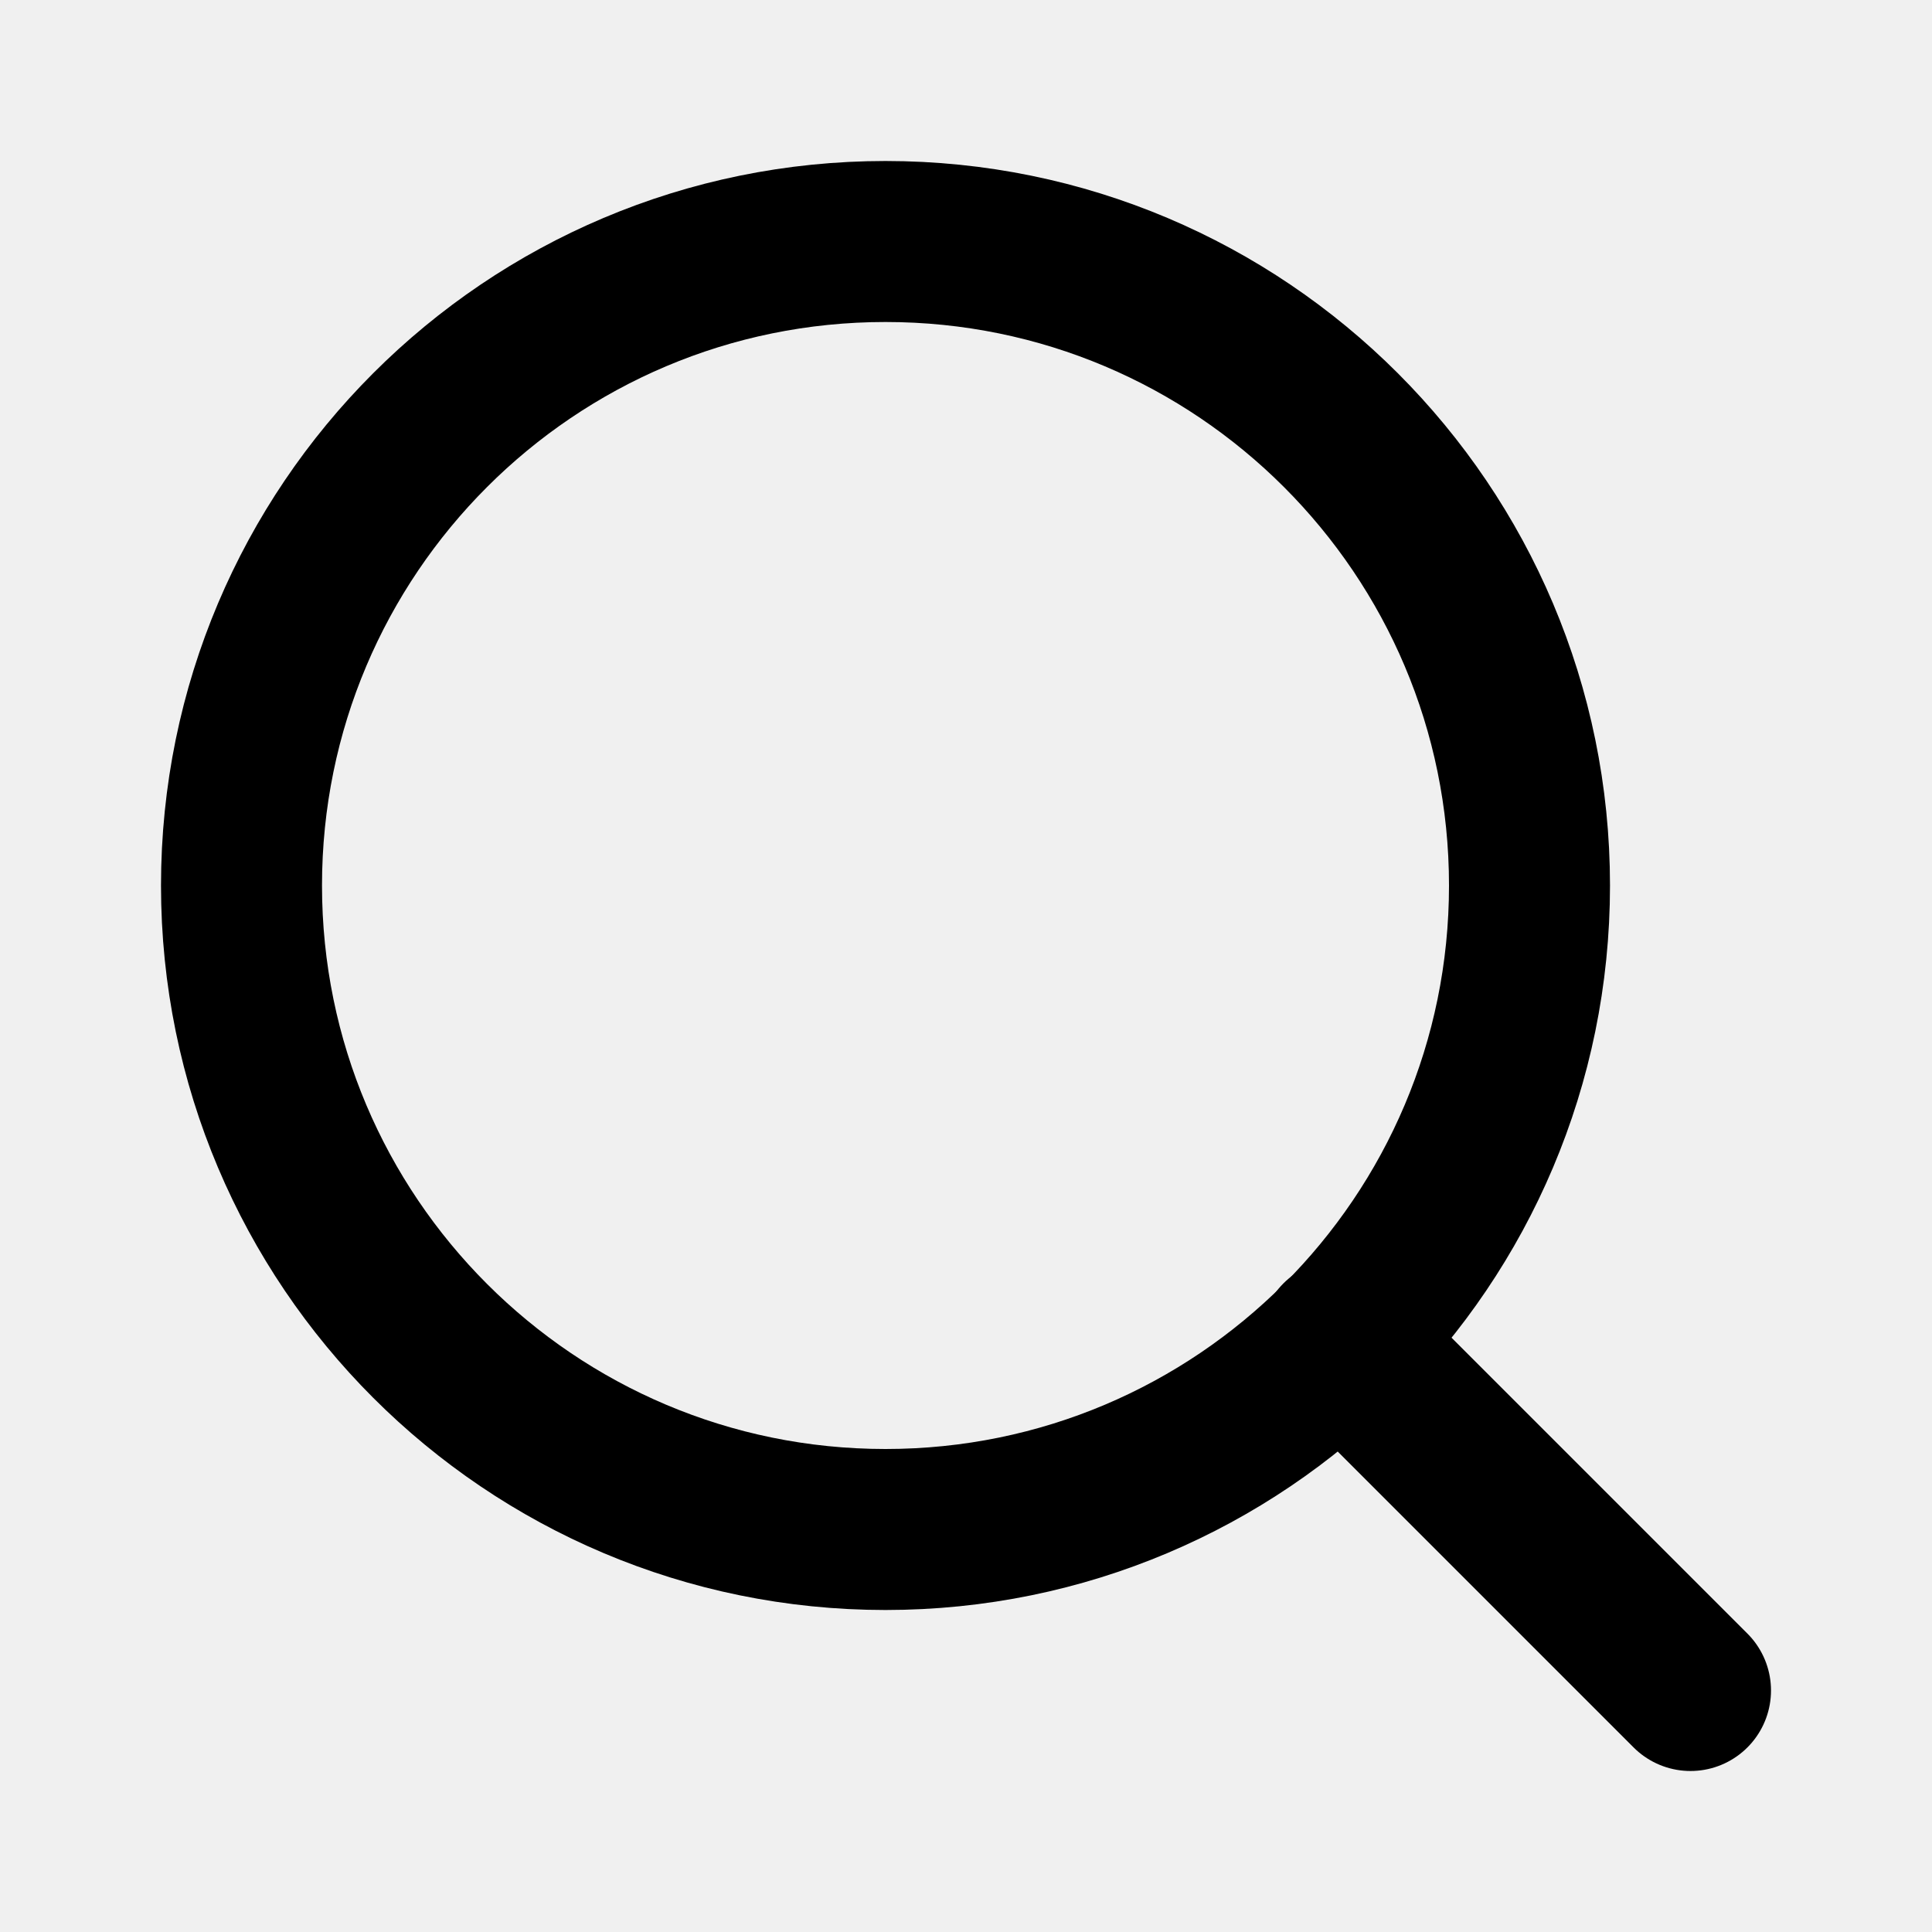
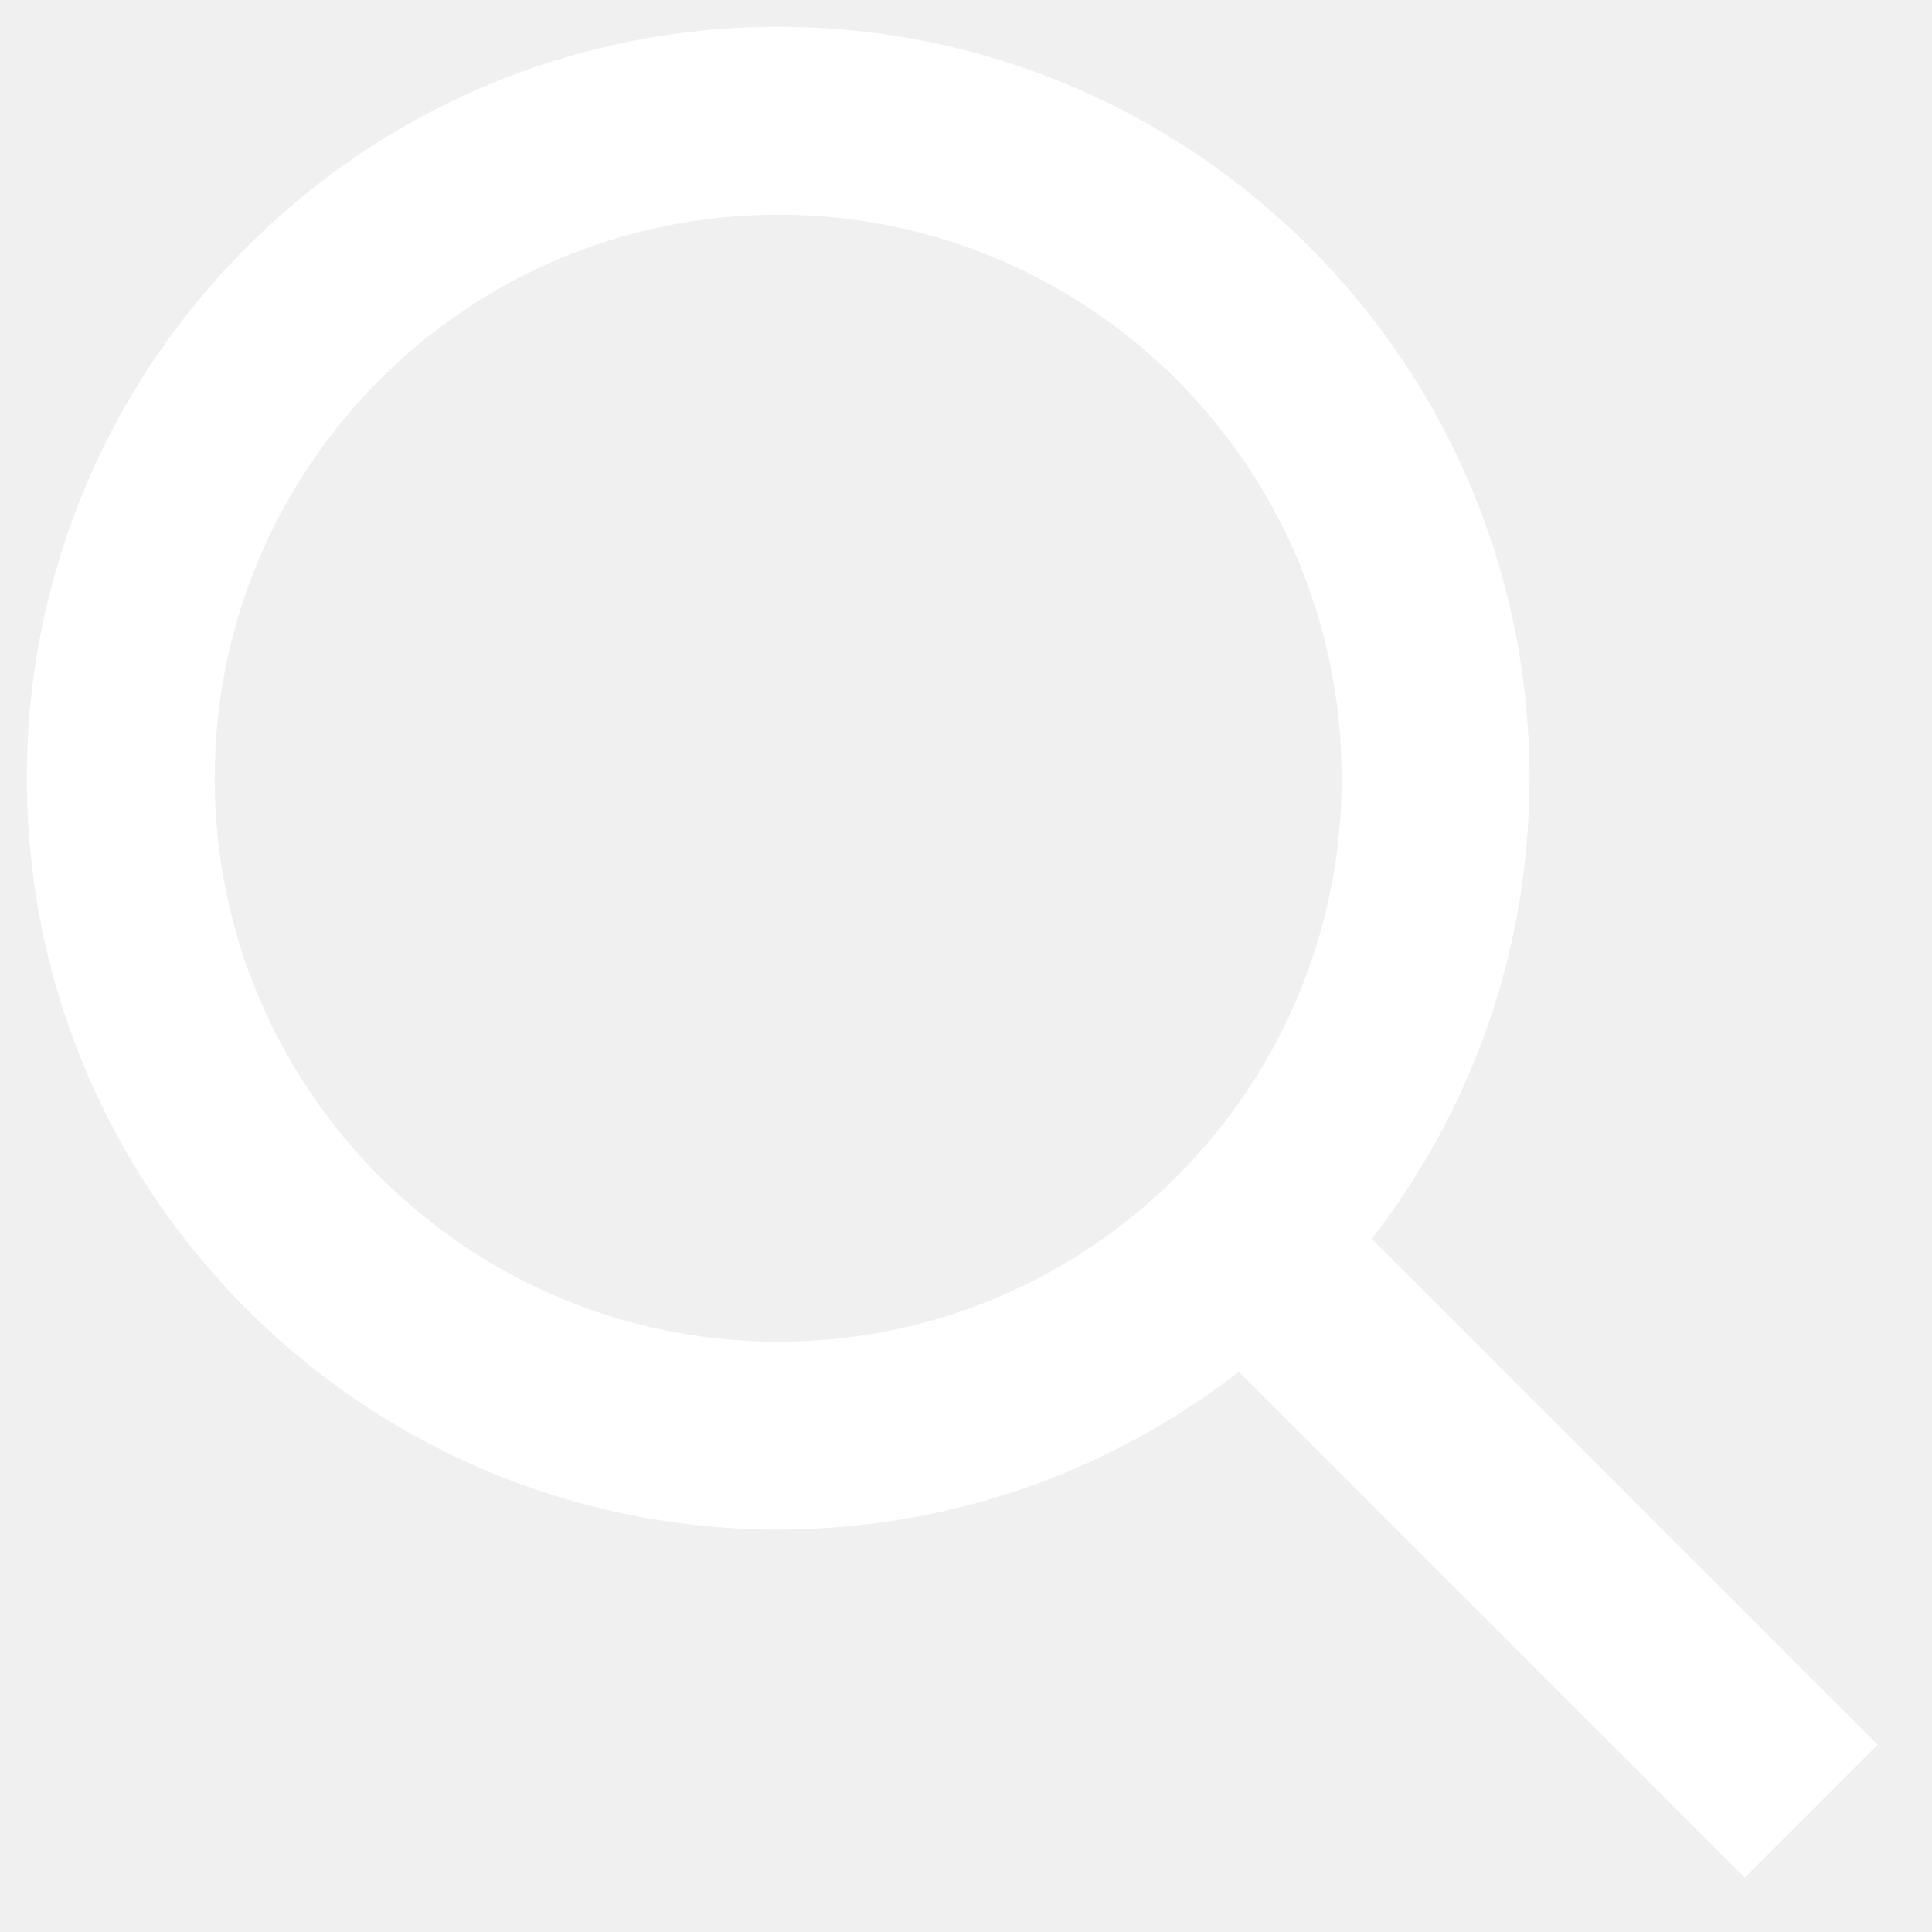
- <svg xmlns="http://www.w3.org/2000/svg" width="24" height="24" viewBox="0 0 24 24" fill="none" stroke="currentColor" stroke-width="2" stroke-linecap="round" stroke-linejoin="round" class="feather feather-search">
-   <circle cx="11" cy="11" r="8" />
-   <line x1="21" y1="21" x2="16.65" y2="16.65" />
+ <svg xmlns="http://www.w3.org/2000/svg" width="24" height="24" viewBox="0 0 24 24" fill="none">
+   <path fill-rule="evenodd" clip-rule="evenodd" d="M9.667 19C4.512 19 0.333 14.821 0.333 9.667C0.333 4.512 4.512 0.333 9.667 0.333C14.821 0.333 19 4.512 19 9.667C19 11.823 18.268 13.809 17.04 15.39L23.325 21.675L21.675 23.325L15.39 17.04C13.809 18.268 11.823 19 9.667 19ZM16.667 9.667C16.667 13.533 13.533 16.667 9.667 16.667C5.801 16.667 2.667 13.533 2.667 9.667C2.667 5.801 5.801 2.667 9.667 2.667C13.533 2.667 16.667 5.801 16.667 9.667Z" fill="white" />
</svg>
